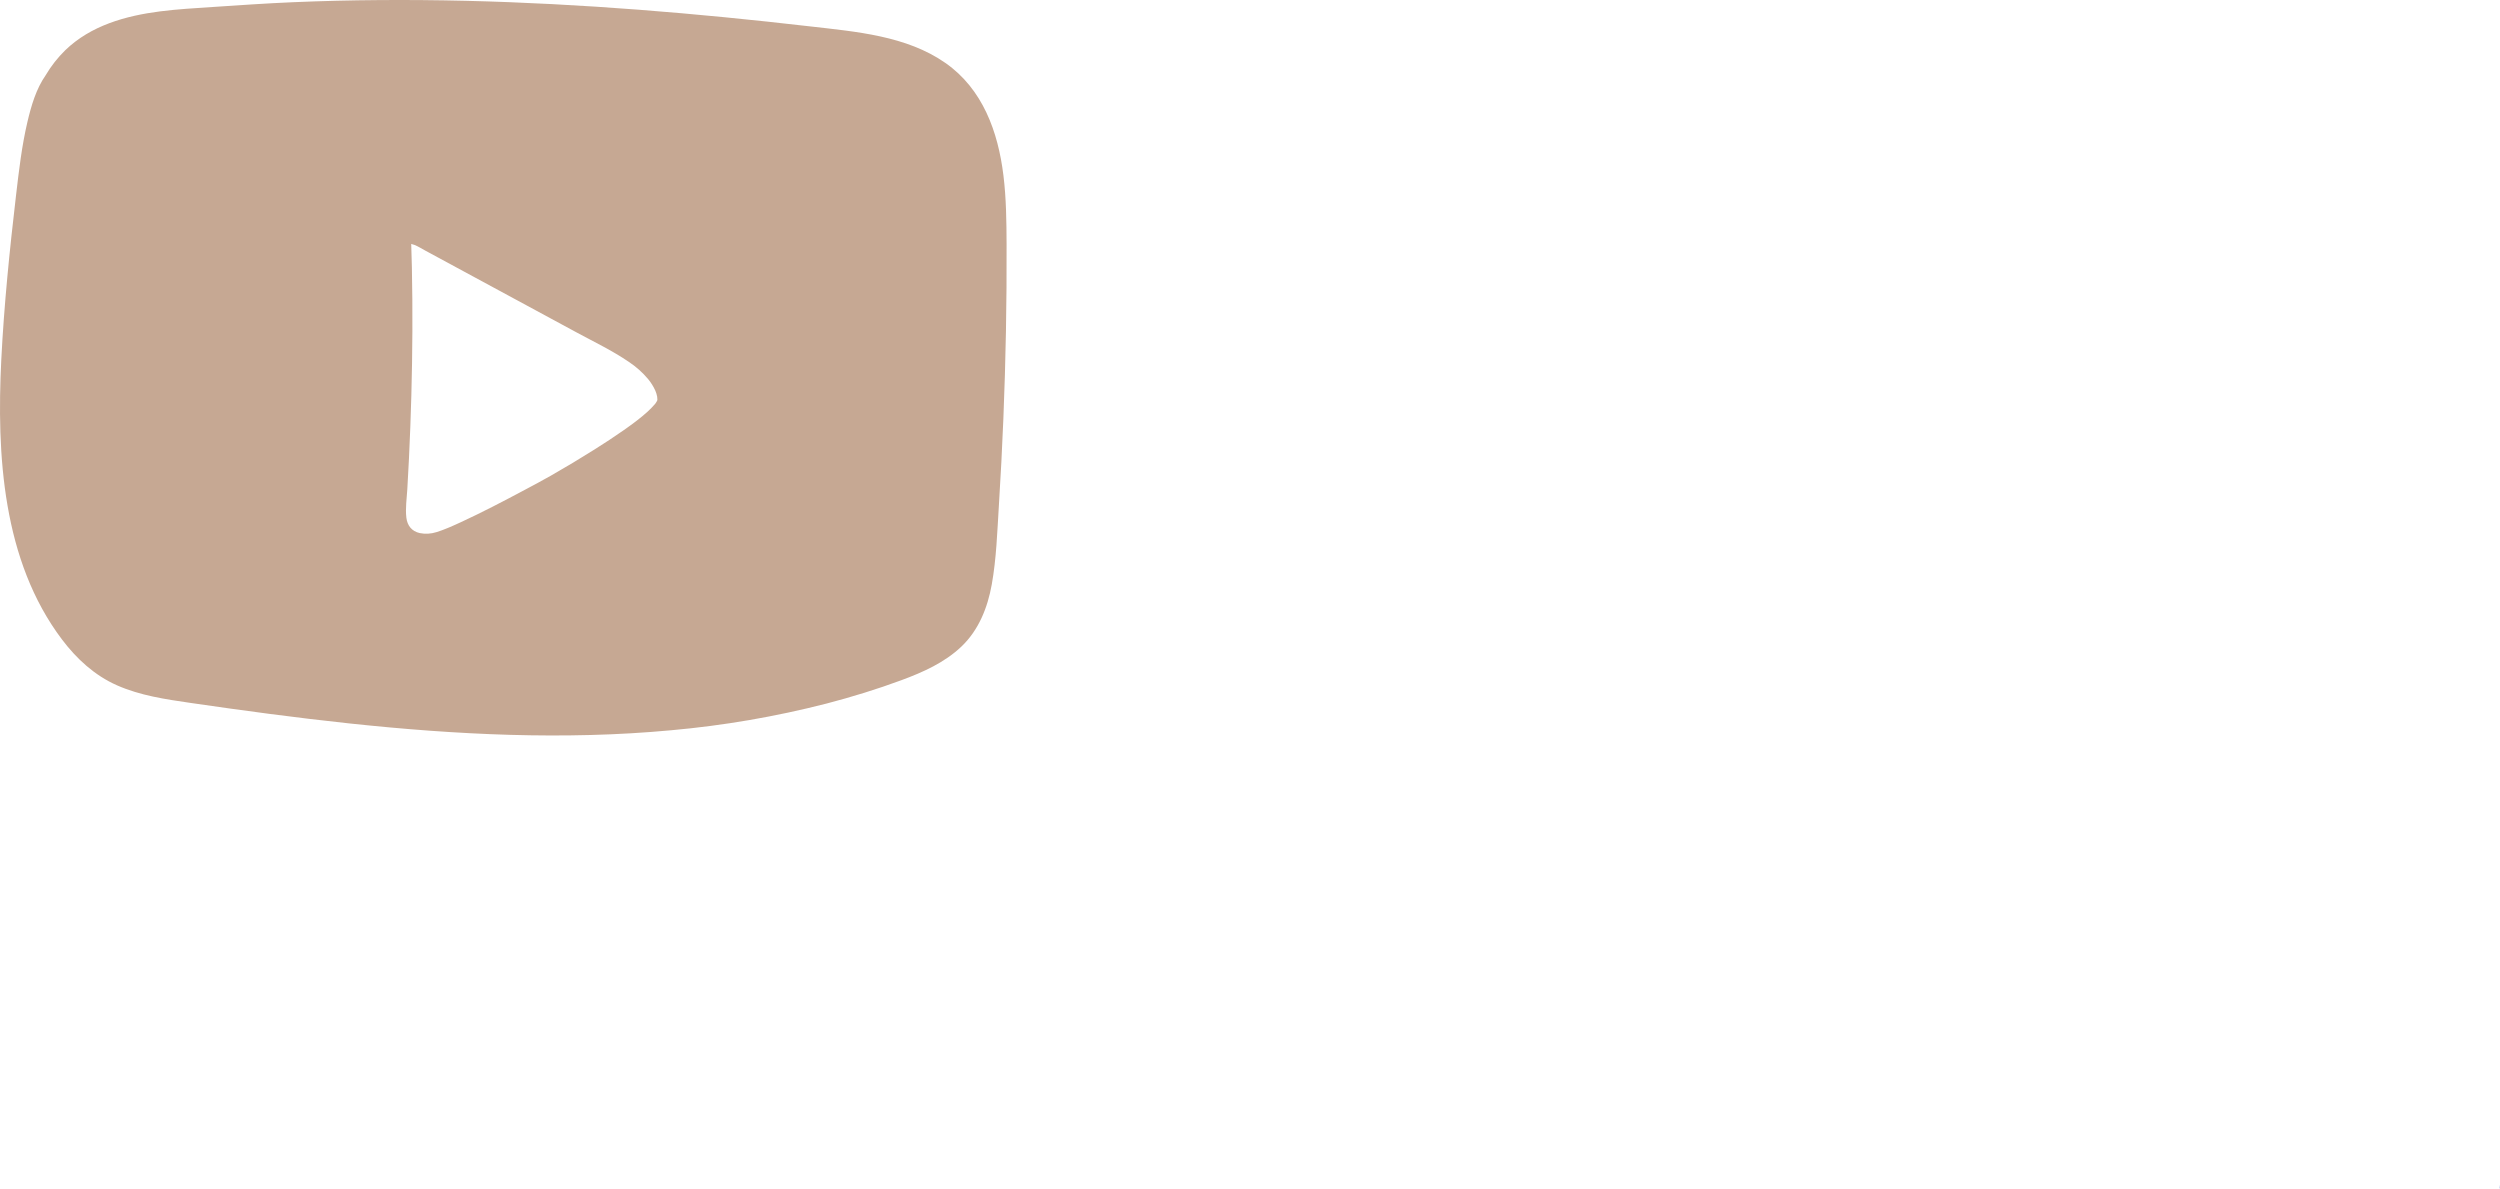
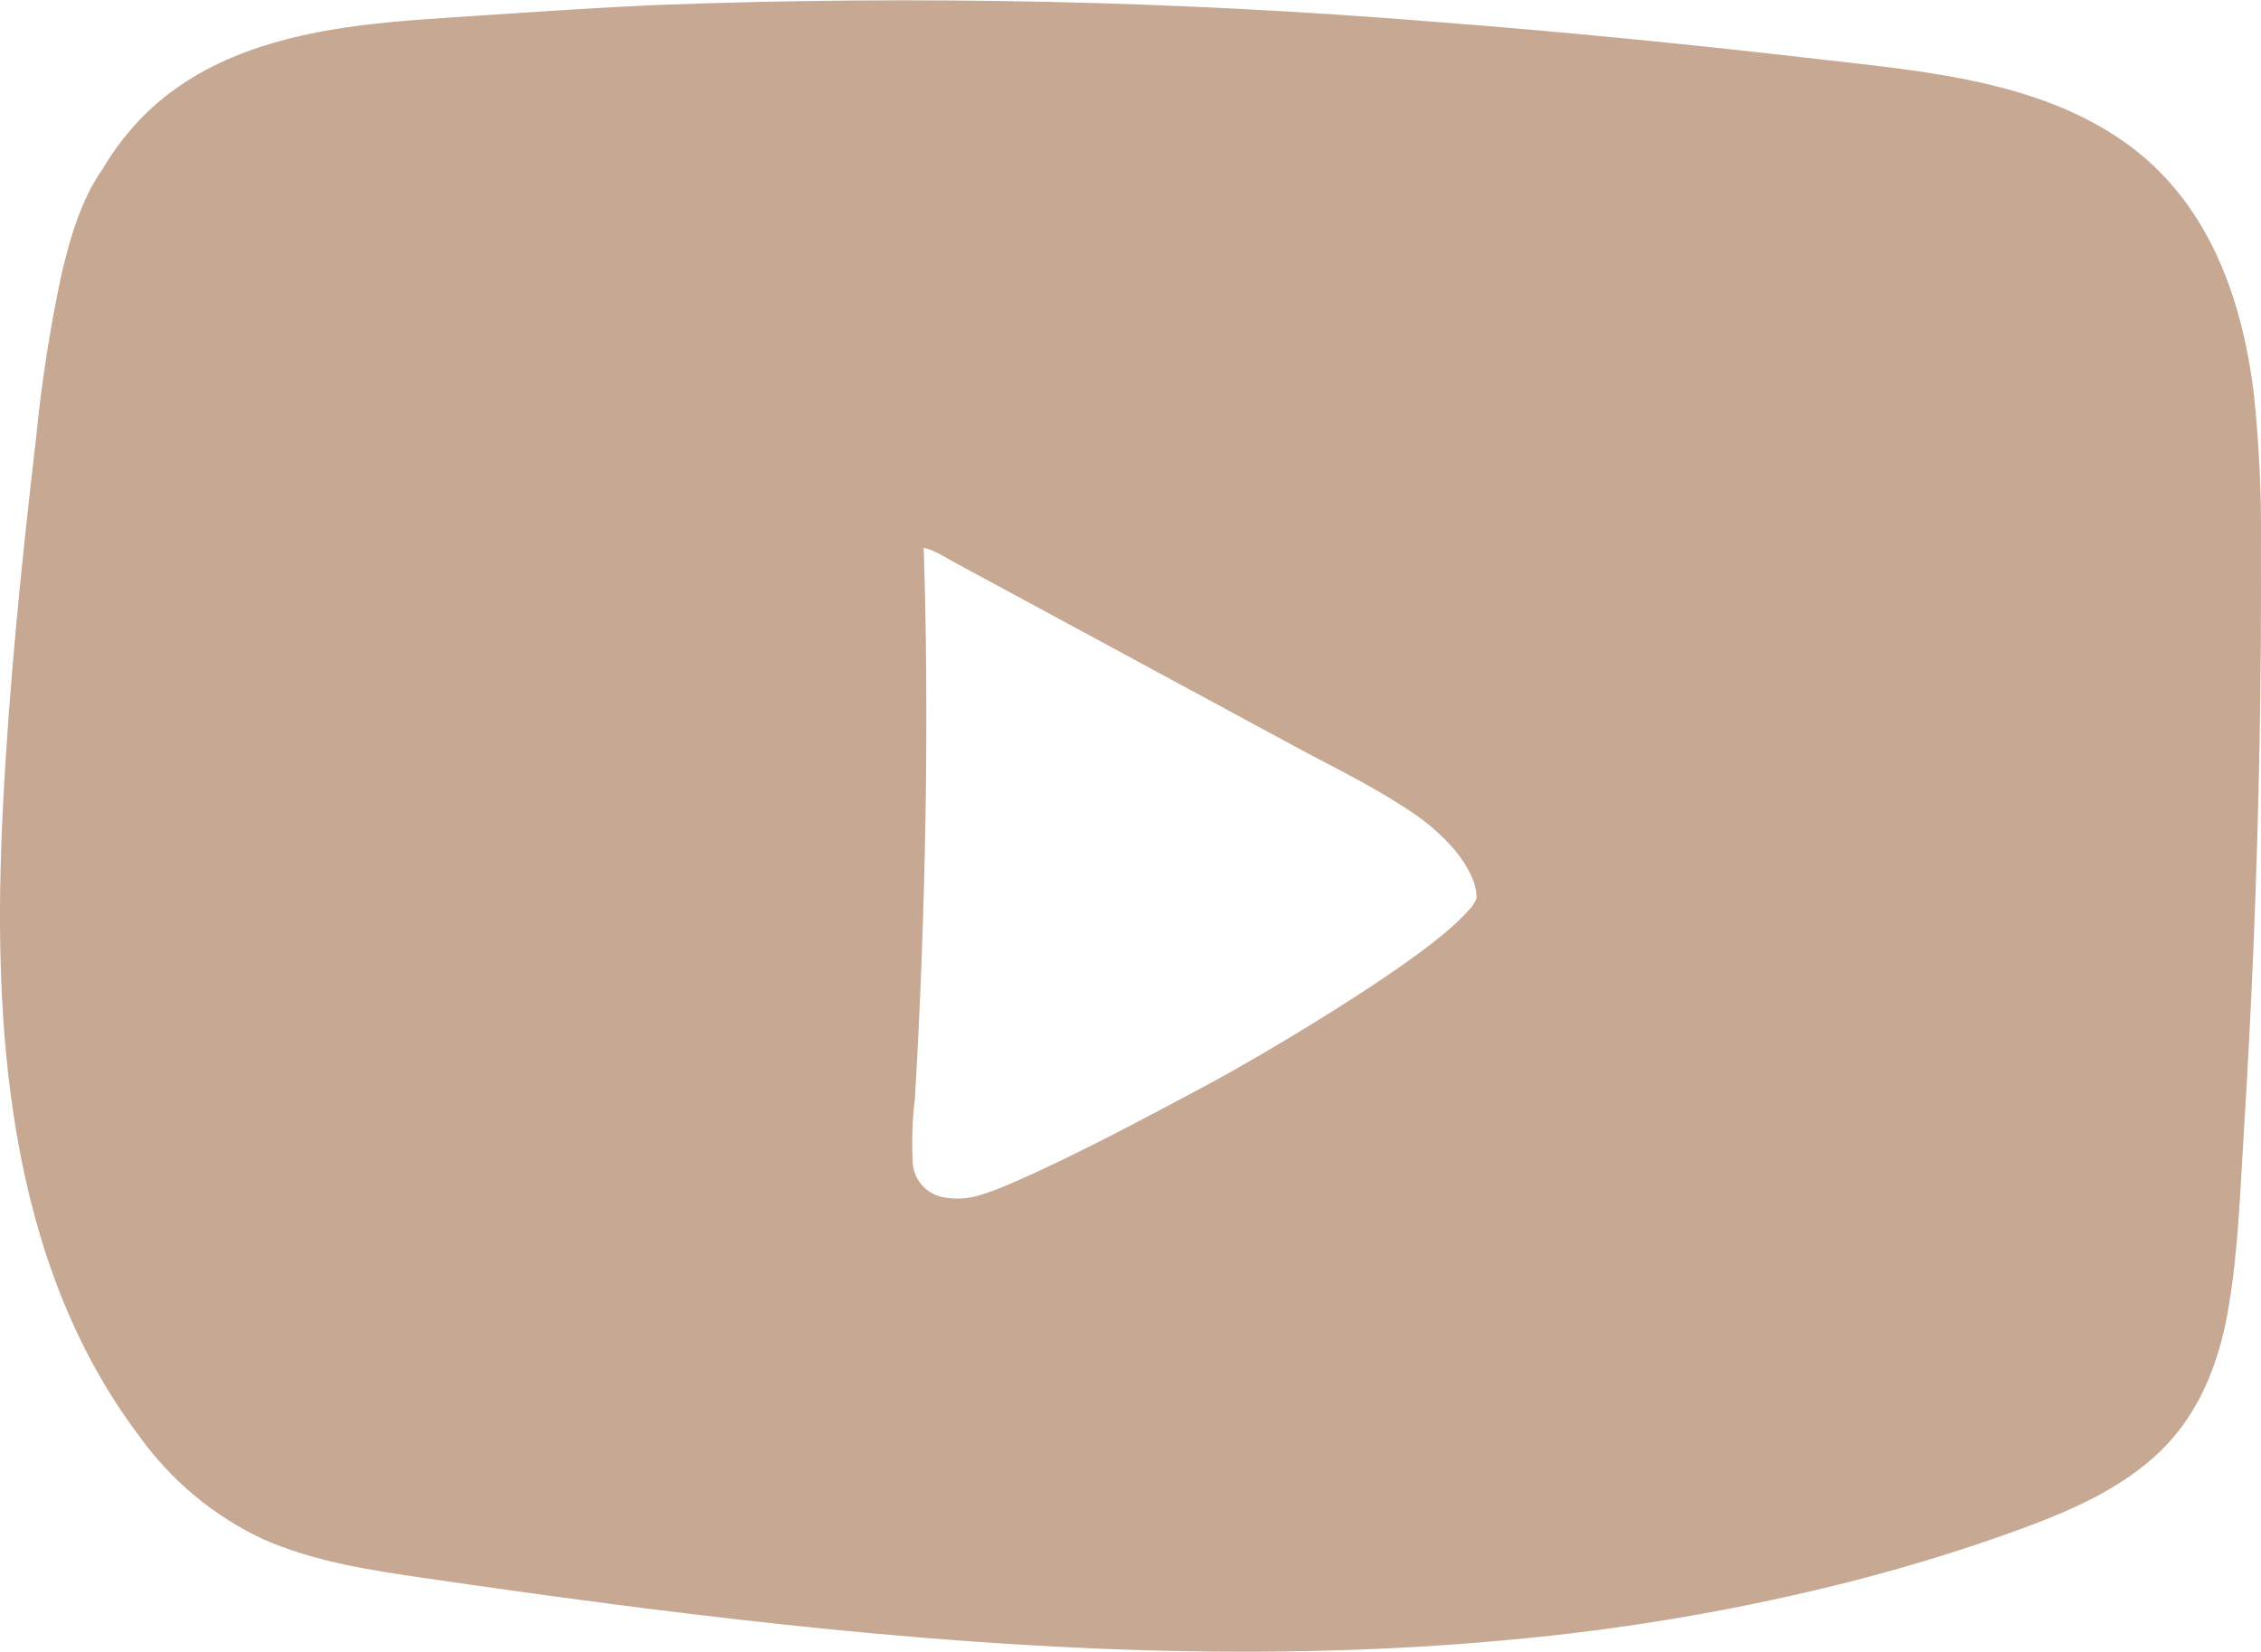
- <svg xmlns="http://www.w3.org/2000/svg" id="Layer_1" data-name="Layer 1" width="1672.964" height="795.386" viewBox="0 0 1672.964 795.386">
+ <svg xmlns="http://www.w3.org/2000/svg" id="Layer_1" data-name="Layer 1" width="256.525" height="187.433" viewBox="0 0 256.525 187.433">
  <defs>
-     <style>.cls-1{fill:#2e4ac0;}.cls-2{fill:#c6a893;}</style>
+     <style>.cls-1{fill:#c6a893;}</style>
  </defs>
-   <path class="cls-1" d="M2456.359,611.112l-.044.14a16.877,16.877,0,0,1-.425,1.826C2455.831,613.804,2456.016,613.806,2456.359,611.112Z" transform="translate(-783.3954 181.896)" />
-   <path id="YouTube" class="cls-2" d="M1454.872-64.556c-3.581-29.157-13.846-57.754-38.814-75.204-26.093-18.236-59.779-20.921-90.442-24.466-38.222-4.42-76.516-8.232-114.881-11.174-76.866-5.894-154.073-8.295-231.122-5.024-18.02.765-35.998,2.005-53.992,3.211-11.717.785-23.457,1.435-35.111,2.932-23.063,2.963-46.302,9.431-63.454,26.001a80.75,80.75,0,0,0-13.08,16.697c-6.4,9.114-9.695,20.538-12.199,31.15-3.826,16.215-5.731,32.832-7.665,49.356-4.277,36.524-8.015,73.223-9.856,109.96-3.18,63.464.807,134.424,40.621,187.15,9.778,12.949,21.837,24.064,36.806,30.675,15.592,6.886,32.495,9.345,49.23,11.781,35.392,5.152,70.843,9.953,106.41,13.74,71.351,7.598,143.512,11.227,215.091,4.563a651.563,651.563,0,0,0,103.978-17.847c16.998-4.431,33.833-9.605,50.309-15.704,14.402-5.332,28.876-11.781,40.119-22.524,11.54-11.027,17.461-25.976,20.241-41.435,3.134-17.428,3.671-35.391,4.779-53.031q3.656-58.206,4.724-116.535.531-28.991.421-57.988C1456.925-33.719,1456.758-49.203,1454.872-64.556ZM1086.656,169.87q-1.049.462-2.102.913c-.18.078-.361.154-.542.231l-.026.011q-.627.262-1.256.52a77.834,77.834,0,0,1-7.33,2.672,22.31,22.31,0,0,1-11.167.609c-5.302-1.214-8.282-4.992-8.912-10.342-.732-6.215.271-12.743.639-18.959q.612-10.33,1.112-20.667,1.024-21.162,1.597-42.343c.768-28.395.95-56.811.358-85.212-.111-5.324-.274-10.646-.444-15.968a20.27,20.27,0,0,1,2.523.781c2.487,1.112,4.842,2.582,7.236,3.877l20.318,10.989q19.996,10.815,39.992,21.63Q1148.81,29.514,1168.967,40.416c11.794,6.379,24.115,12.268,35.214,19.833a60.595,60.595,0,0,1,12.896,11.497,34.06,34.06,0,0,1,4.838,7.744,17.444,17.444,0,0,1,1.238,4.038c.123.729.073,1.452.152,2.18-.056.185-.122.39-.16.513-.073.144-.143.291-.22.43-.189.344-.398.676-.615,1.002-.135.202-.283.396-.418.598-.024.035-.03.046-.047.073-.013.015-.016.017-.032.035a62.436,62.436,0,0,1-5.183,5.335c-1.117,1.01-2.26,1.99-3.421,2.95-1.126.931-2.834,2.29-3.631,2.905.179-.138-.661.505-.828.632q-.476.361-.954.72-1.116.837-2.241,1.661-2.334,1.708-4.703,3.367c-6.398,4.487-12.945,8.76-19.556,12.927q-14.468,9.118-29.332,17.596c-5.686,3.244-11.482,6.302-17.256,9.383-14.148,7.549-28.381,14.996-42.94,21.728Q1089.221,168.737,1086.656,169.87Z" transform="translate(-783.3954 181.896)" />
+   <path id="YouTube" class="cls-1" d="M1067.622,508.844c-1.364-11.104-5.273-21.994-14.781-28.639-9.937-6.945-22.765-7.967-34.442-9.317-14.556-1.683-29.139-3.135-43.749-4.255a740.773,740.773,0,0,0-88.017-1.913c-6.862.291-13.709.764-20.561,1.223-4.462.299-8.933.546-13.371,1.117-8.783,1.128-17.633,3.591-24.165,9.902a30.753,30.753,0,0,0-4.981,6.359c-2.437,3.471-3.692,7.821-4.646,11.863a165.417,165.417,0,0,0-2.919,18.796c-1.629,13.909-3.053,27.885-3.753,41.875-1.211,24.168.307,51.192,15.47,71.271a36.157,36.157,0,0,0,14.017,11.682c5.938,2.623,12.375,3.559,18.748,4.486,13.478,1.962,26.979,3.79,40.523,5.233,27.172,2.893,54.653,4.276,81.912,1.738a248.131,248.131,0,0,0,39.597-6.796c6.473-1.688,12.884-3.658,19.159-5.981,5.485-2.031,10.997-4.487,15.278-8.578,4.395-4.199,6.649-9.892,7.708-15.78,1.194-6.637,1.398-13.478,1.82-20.195q1.393-22.166,1.799-44.379.202-11.04.16-22.083A149.016,149.016,0,0,0,1067.622,508.844ZM927.397,598.118q-.4.176-.8.348-.103.044-.206.088l-.01.004q-.239.1-.478.198a29.644,29.644,0,0,1-2.791,1.018,8.495,8.495,0,0,1-4.253.232,4.237,4.237,0,0,1-3.394-3.938,41.631,41.631,0,0,1,.243-7.22q.233-3.934.423-7.87.39-8.059.608-16.125c.292-10.813.362-21.635.136-32.45-.042-2.027-.104-4.054-.169-6.081a7.729,7.729,0,0,1,.961.297c.947.424,1.844.983,2.756,1.476l7.738,4.185,15.23,8.237,15.352,8.303c4.491,2.429,9.184,4.672,13.41,7.553a23.076,23.076,0,0,1,4.911,4.378,12.972,12.972,0,0,1,1.842,2.949,6.649,6.649,0,0,1,.471,1.538c.047.278.028.553.058.83-.021.07-.047.148-.061.196-.028.055-.055.111-.084.164-.072.131-.151.257-.234.381-.051.077-.108.151-.159.228l-.018.028-.012.013a23.776,23.776,0,0,1-1.974,2.032c-.425.385-.861.758-1.303,1.124-.429.355-1.079.872-1.383,1.106.068-.052-.252.193-.315.241q-.181.138-.363.274-.425.319-.854.632-.889.651-1.791,1.282c-2.437,1.709-4.93,3.336-7.447,4.923q-5.51,3.472-11.17,6.701c-2.165,1.236-4.372,2.4-6.572,3.573-5.388,2.875-10.808,5.711-16.353,8.274Q928.374,597.687,927.397,598.118Z" transform="translate(-811.9087 -464.1579)" />
</svg>
